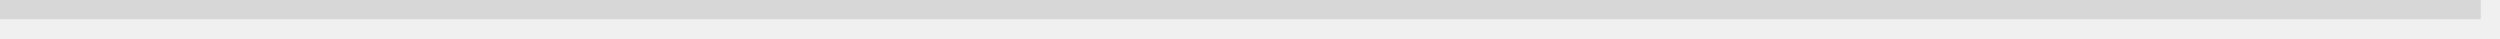
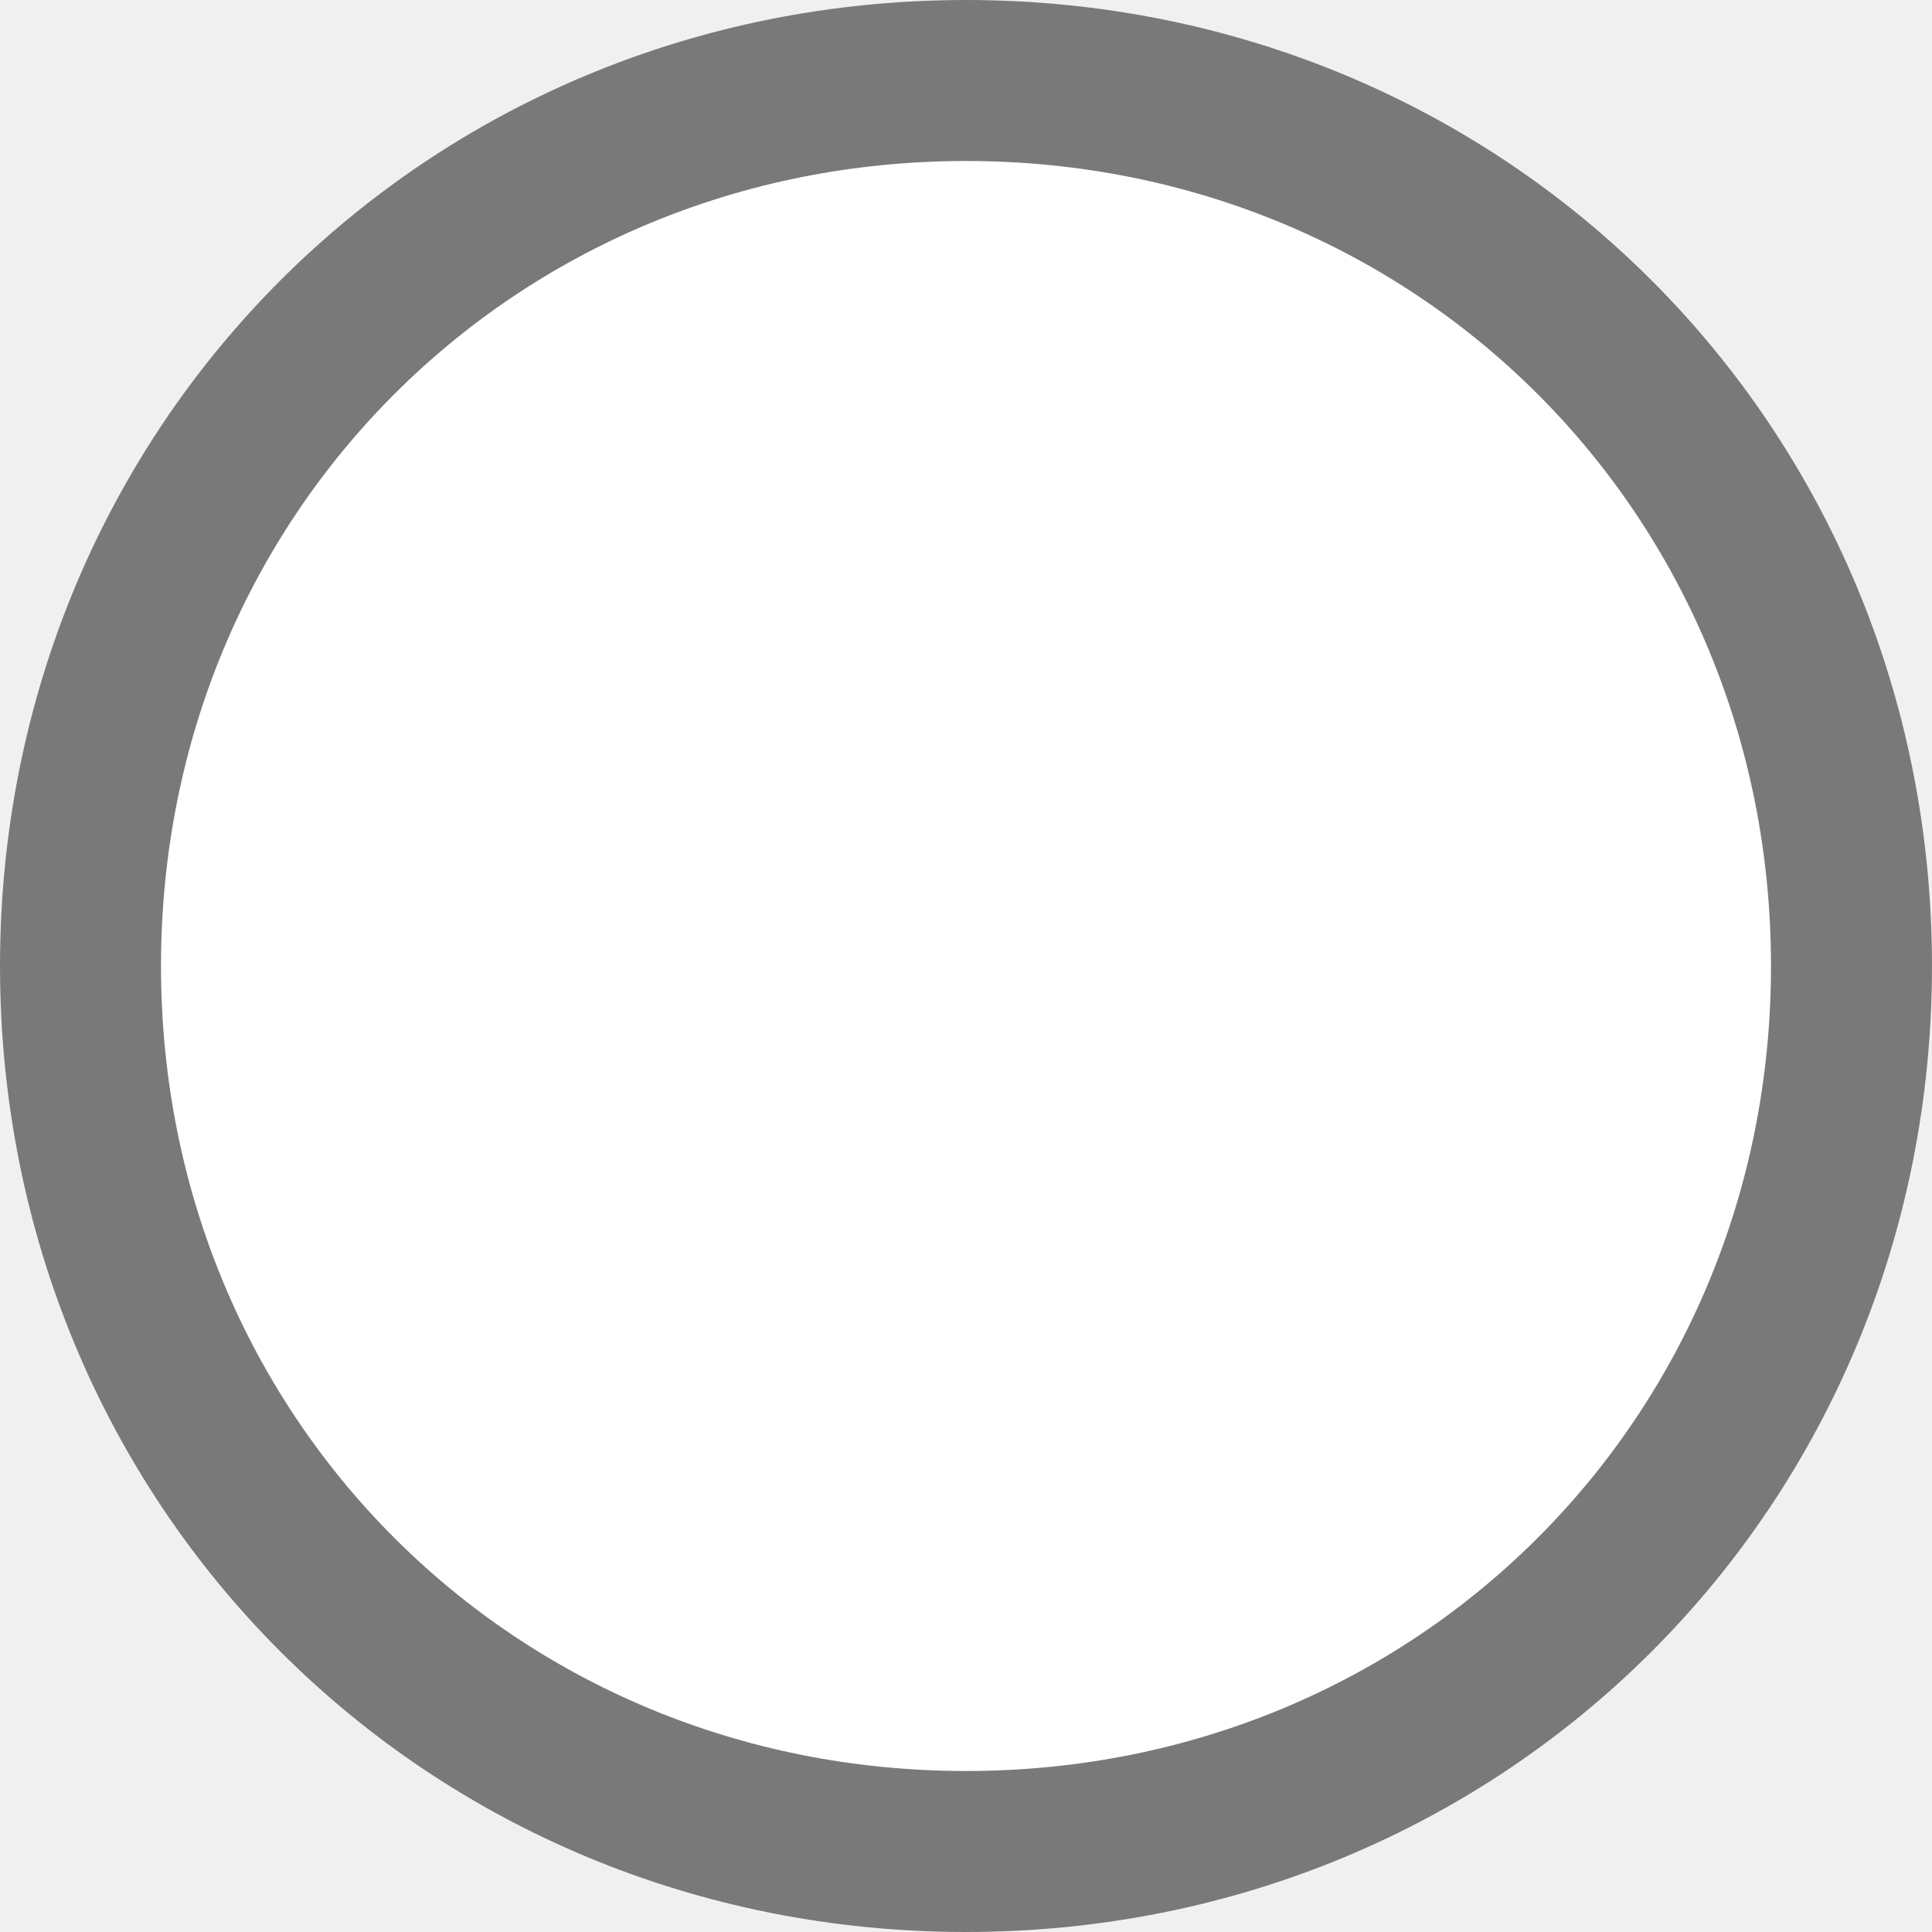
- <svg xmlns="http://www.w3.org/2000/svg" version="1.1" width="130px" height="2px">
-   <g transform="matrix(1 0 0 1 -300 -340 )">
-     <path d="M 300 340.5  L 429 340.5  " stroke-width="1" stroke="#d7d7d7" fill="none" />
-   </g>
+ <svg xmlns="http://www.w3.org/2000/svg" version="1.1" width="12px" height="12px" viewBox="46 349  12 12">
+   <path d="M 52 349  C 55.36 349  58 351.64  58 355  C 58 358.36  55.36 361  52 361  C 48.64 361  46 358.36  46 355  C 46 351.64  48.64 349  52 349  Z " fill-rule="nonzero" fill="#ffffff" stroke="none" />
+   <path d="M 52 349.5  C 55.08 349.5  57.5 351.92  57.5 355  C 57.5 358.08  55.08 360.5  52 360.5  C 48.92 360.5  46.5 358.08  46.5 355  C 46.5 351.92  48.92 349.5  52 349.5  Z " stroke-width="1" stroke="#797979" fill="none" />
</svg>
